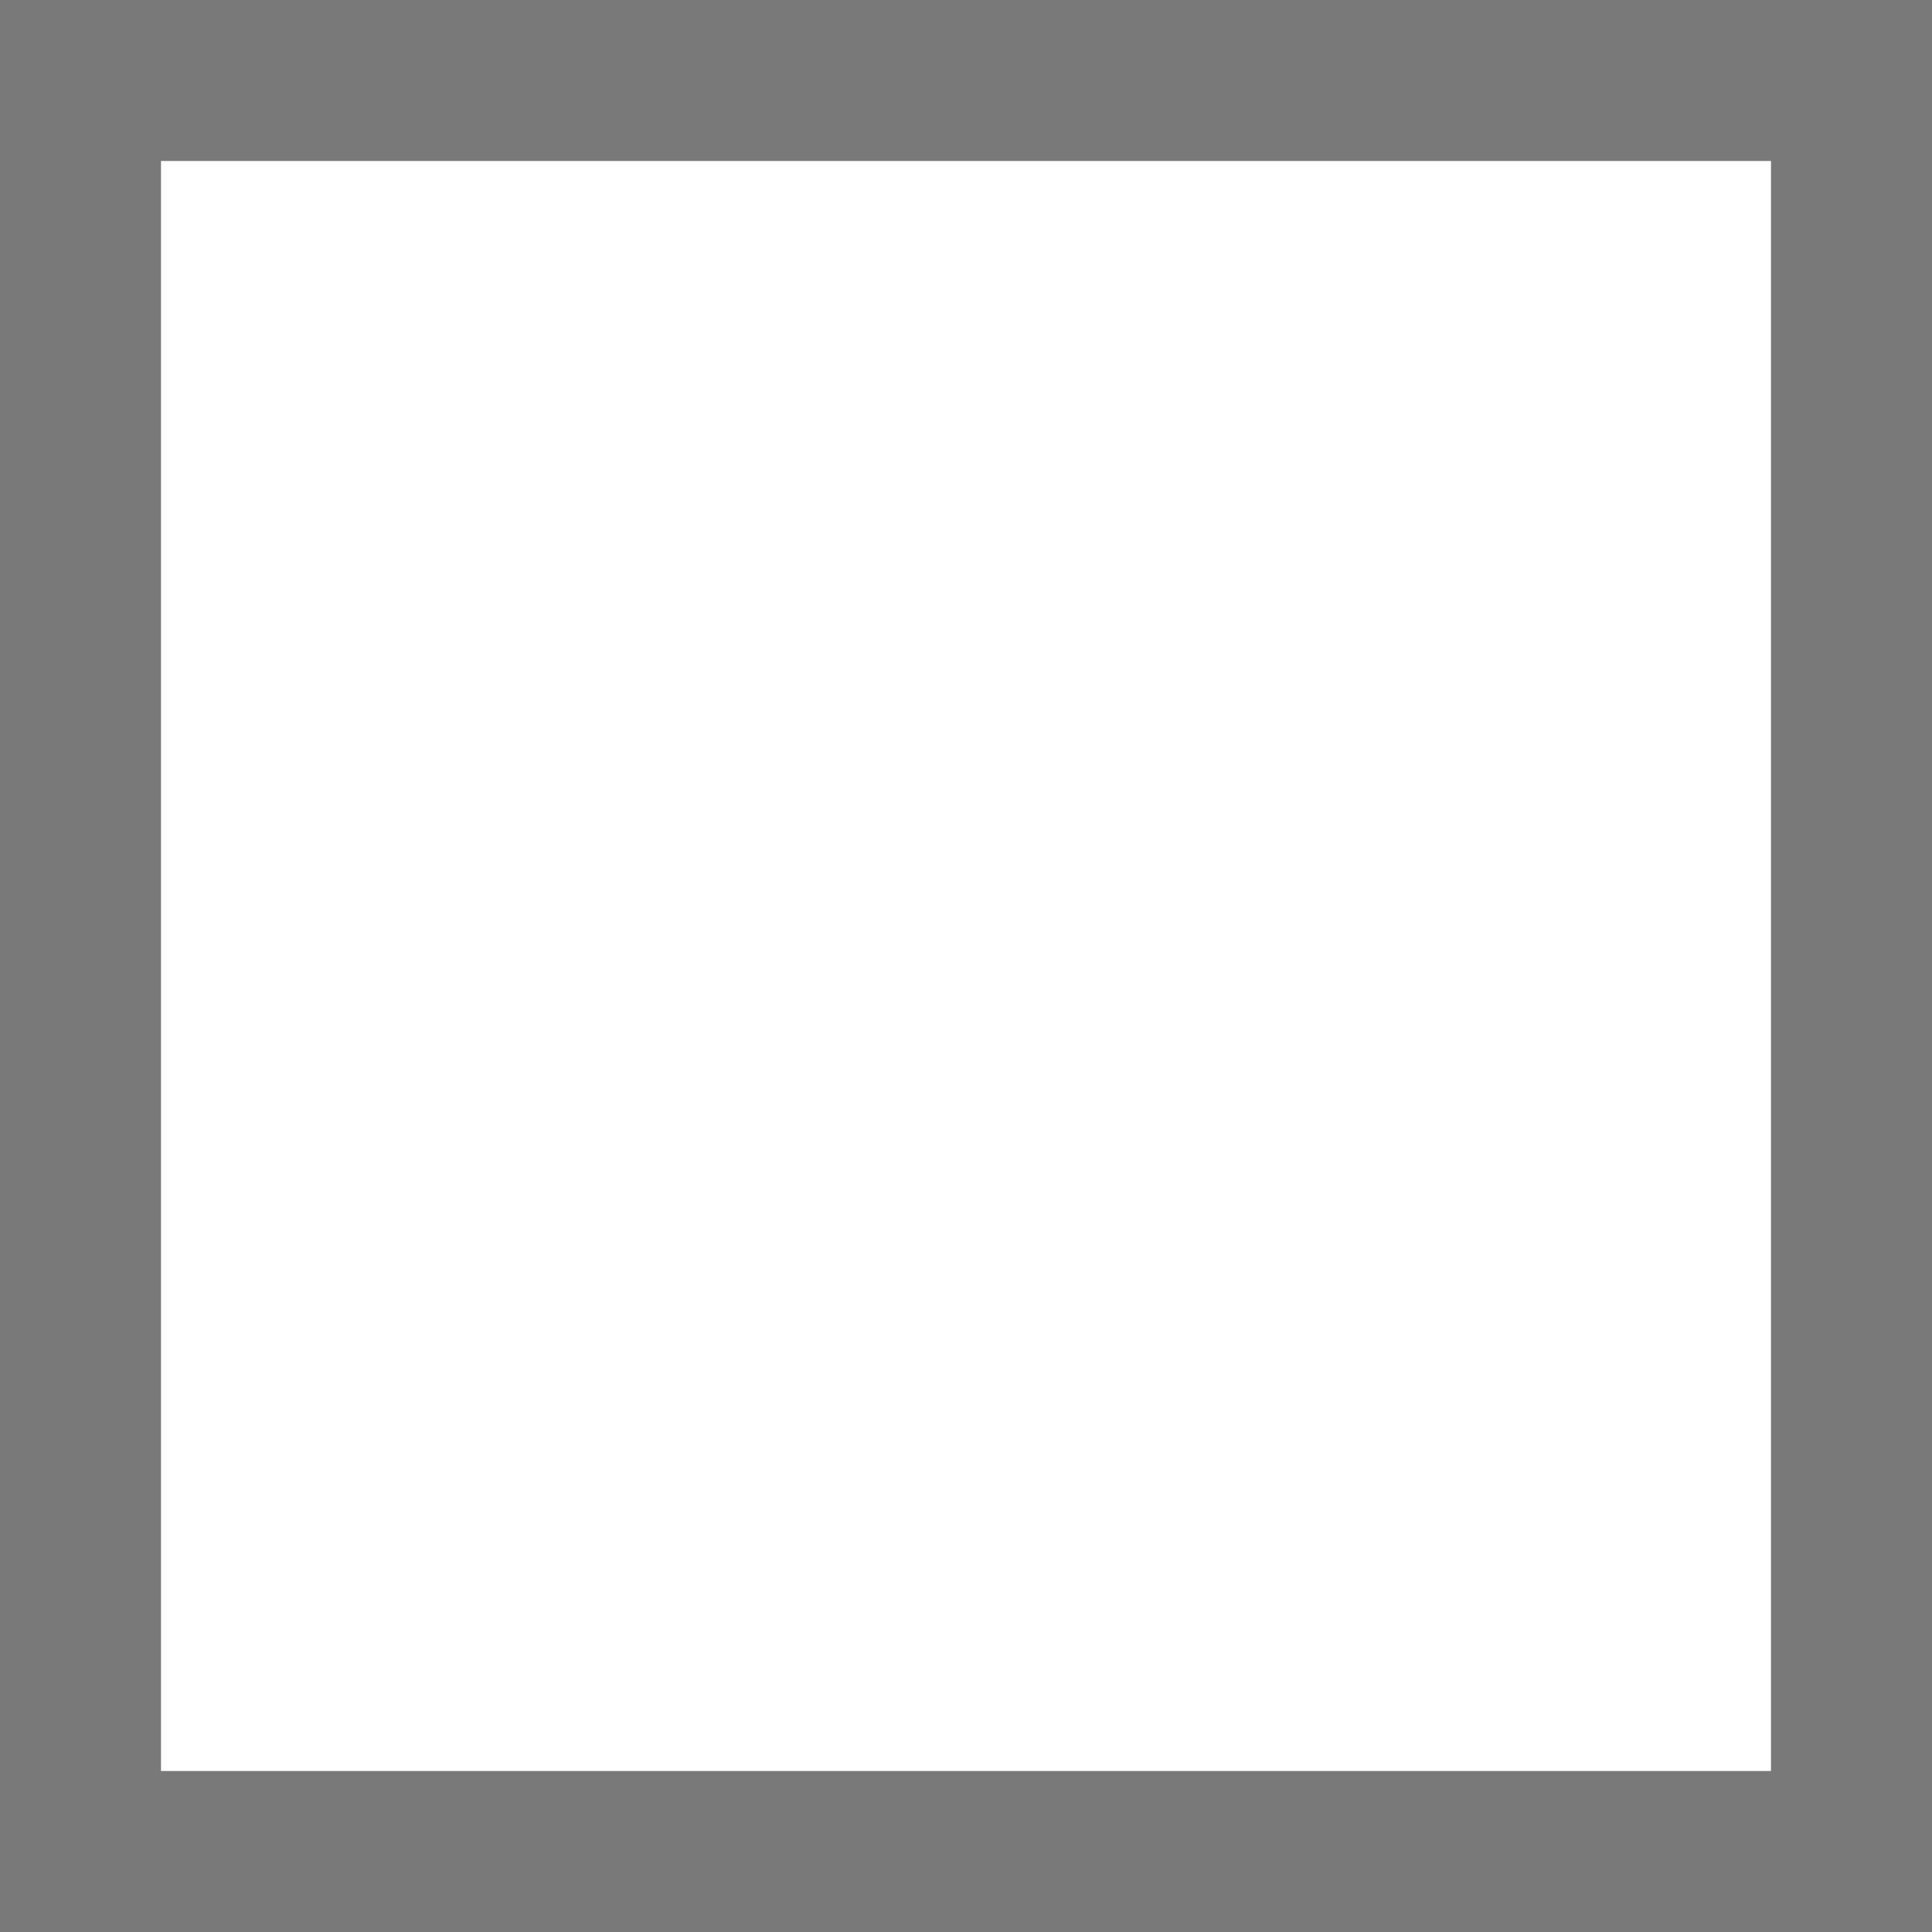
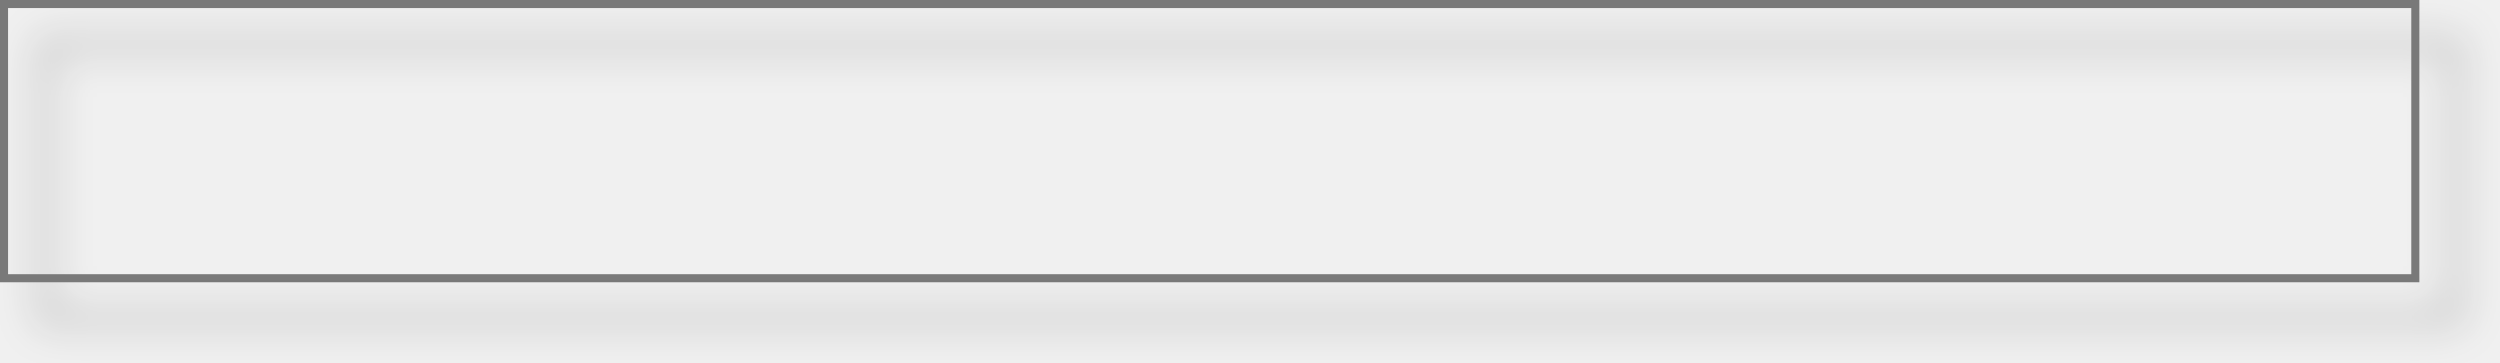
- <svg xmlns="http://www.w3.org/2000/svg" version="1.1" width="12px" height="12px" viewBox="289 608.5  12 12">
-   <path d="M 289.5 609  L 300.5 609  L 300.5 620  L 289.5 620  L 289.5 609  Z " fill-rule="nonzero" fill="#ffffff" stroke="none" />
-   <path d="M 289.5 609  L 300.5 609  L 300.5 620  L 289.5 620  L 289.5 609  Z " stroke-width="1" stroke="#797979" fill="none" />
+ <svg xmlns="http://www.w3.org/2000/svg" xmlns:xlink="http://www.w3.org/1999/xlink" version="1.1" width="310px" height="45px" viewBox="520 118  310 45">
+   <defs>
+     <filter x="520px" y="118px" width="310px" height="45px" filterUnits="userSpaceOnUse" id="filter72">
+       <feOffset dx="5" dy="5" in="SourceAlpha" result="shadowOffsetInner" />
+       <feGaussianBlur stdDeviation="2.5" in="shadowOffsetInner" result="shadowGaussian" />
+       <feComposite in2="shadowGaussian" operator="atop" in="SourceAlpha" result="shadowComposite" />
+       <feColorMatrix type="matrix" values="0 0 0 0 0  0 0 0 0 0  0 0 0 0 0  0 0 0 0.349 0  " in="shadowComposite" />
+     </filter>
+     <g id="widget73">
+       <path d="M 520.5 118.5  L 819.5 118.5  L 819.5 152.5  L 520.5 152.5  L 520.5 118.5  Z " fill-rule="nonzero" fill="#ffffff" stroke="none" fill-opacity="0" />
+       <path d="M 520.5 118.5  L 819.5 118.5  L 819.5 152.5  L 520.5 152.5  L 520.5 118.5  Z " stroke-width="1" stroke="#797979" fill="none" />
+     </g>
+   </defs>
+   <use xlink:href="#widget73" filter="url(#filter72)" />
+   <use xlink:href="#widget73" />
</svg>
